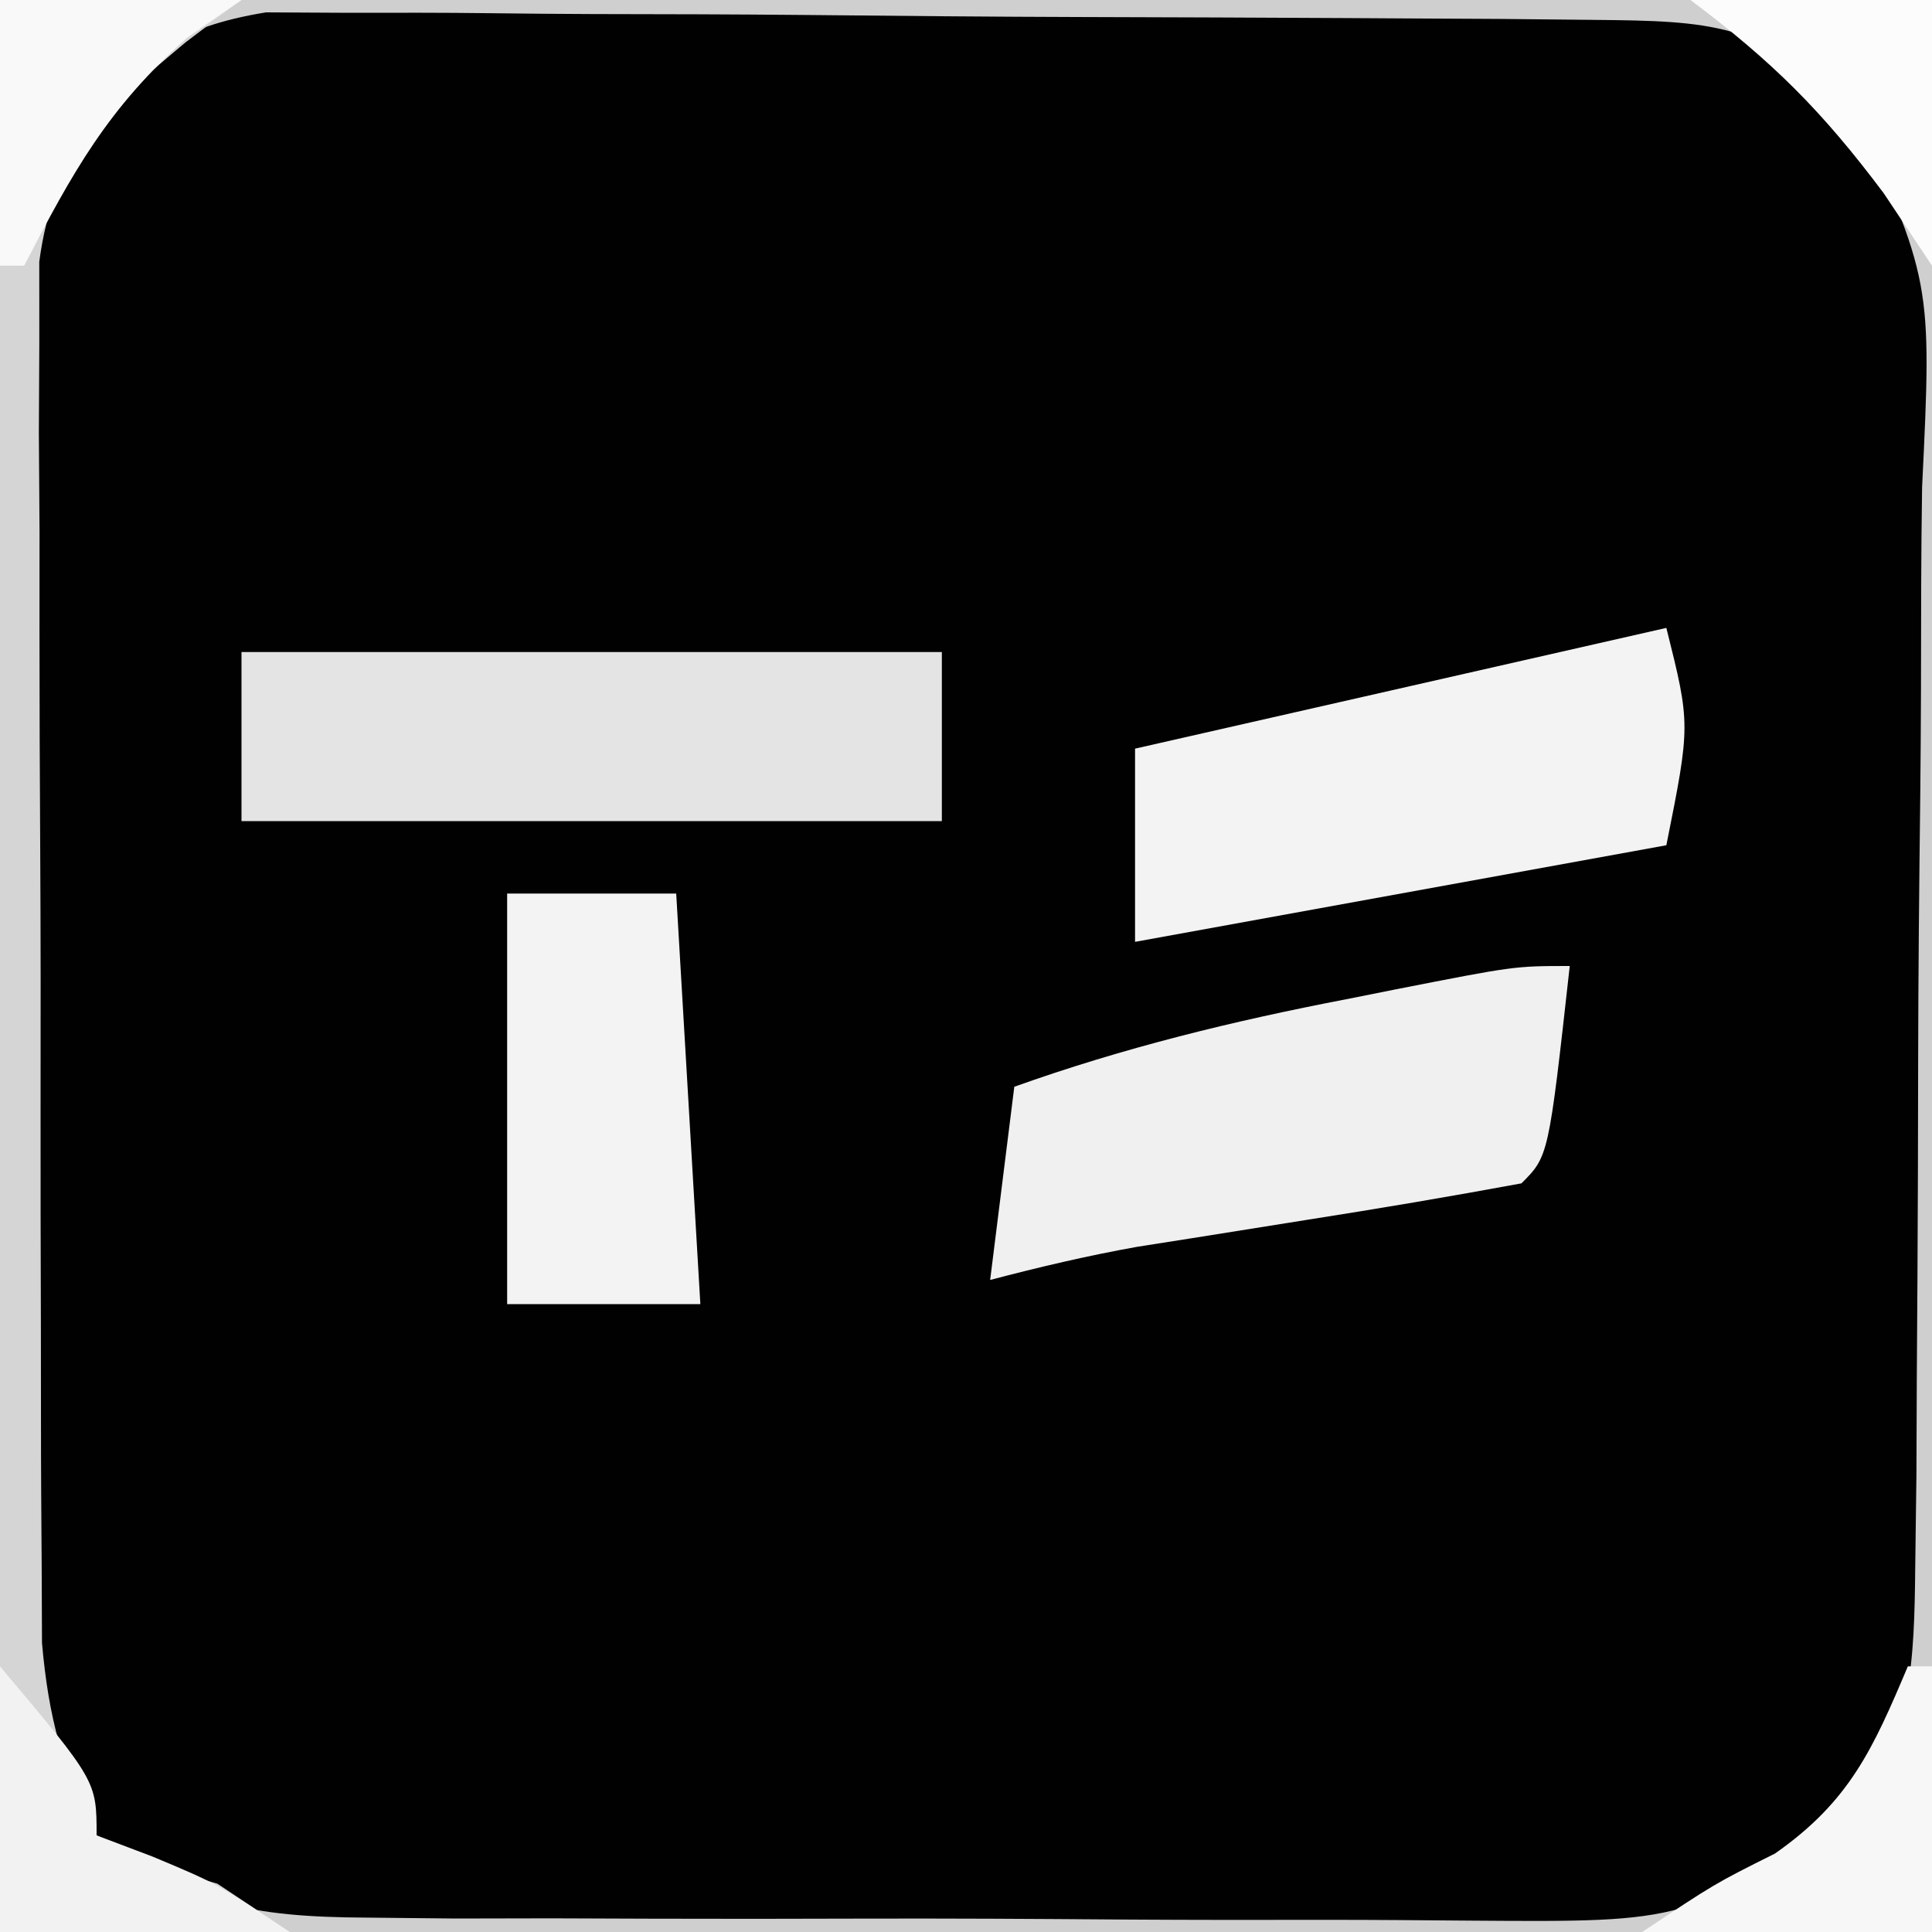
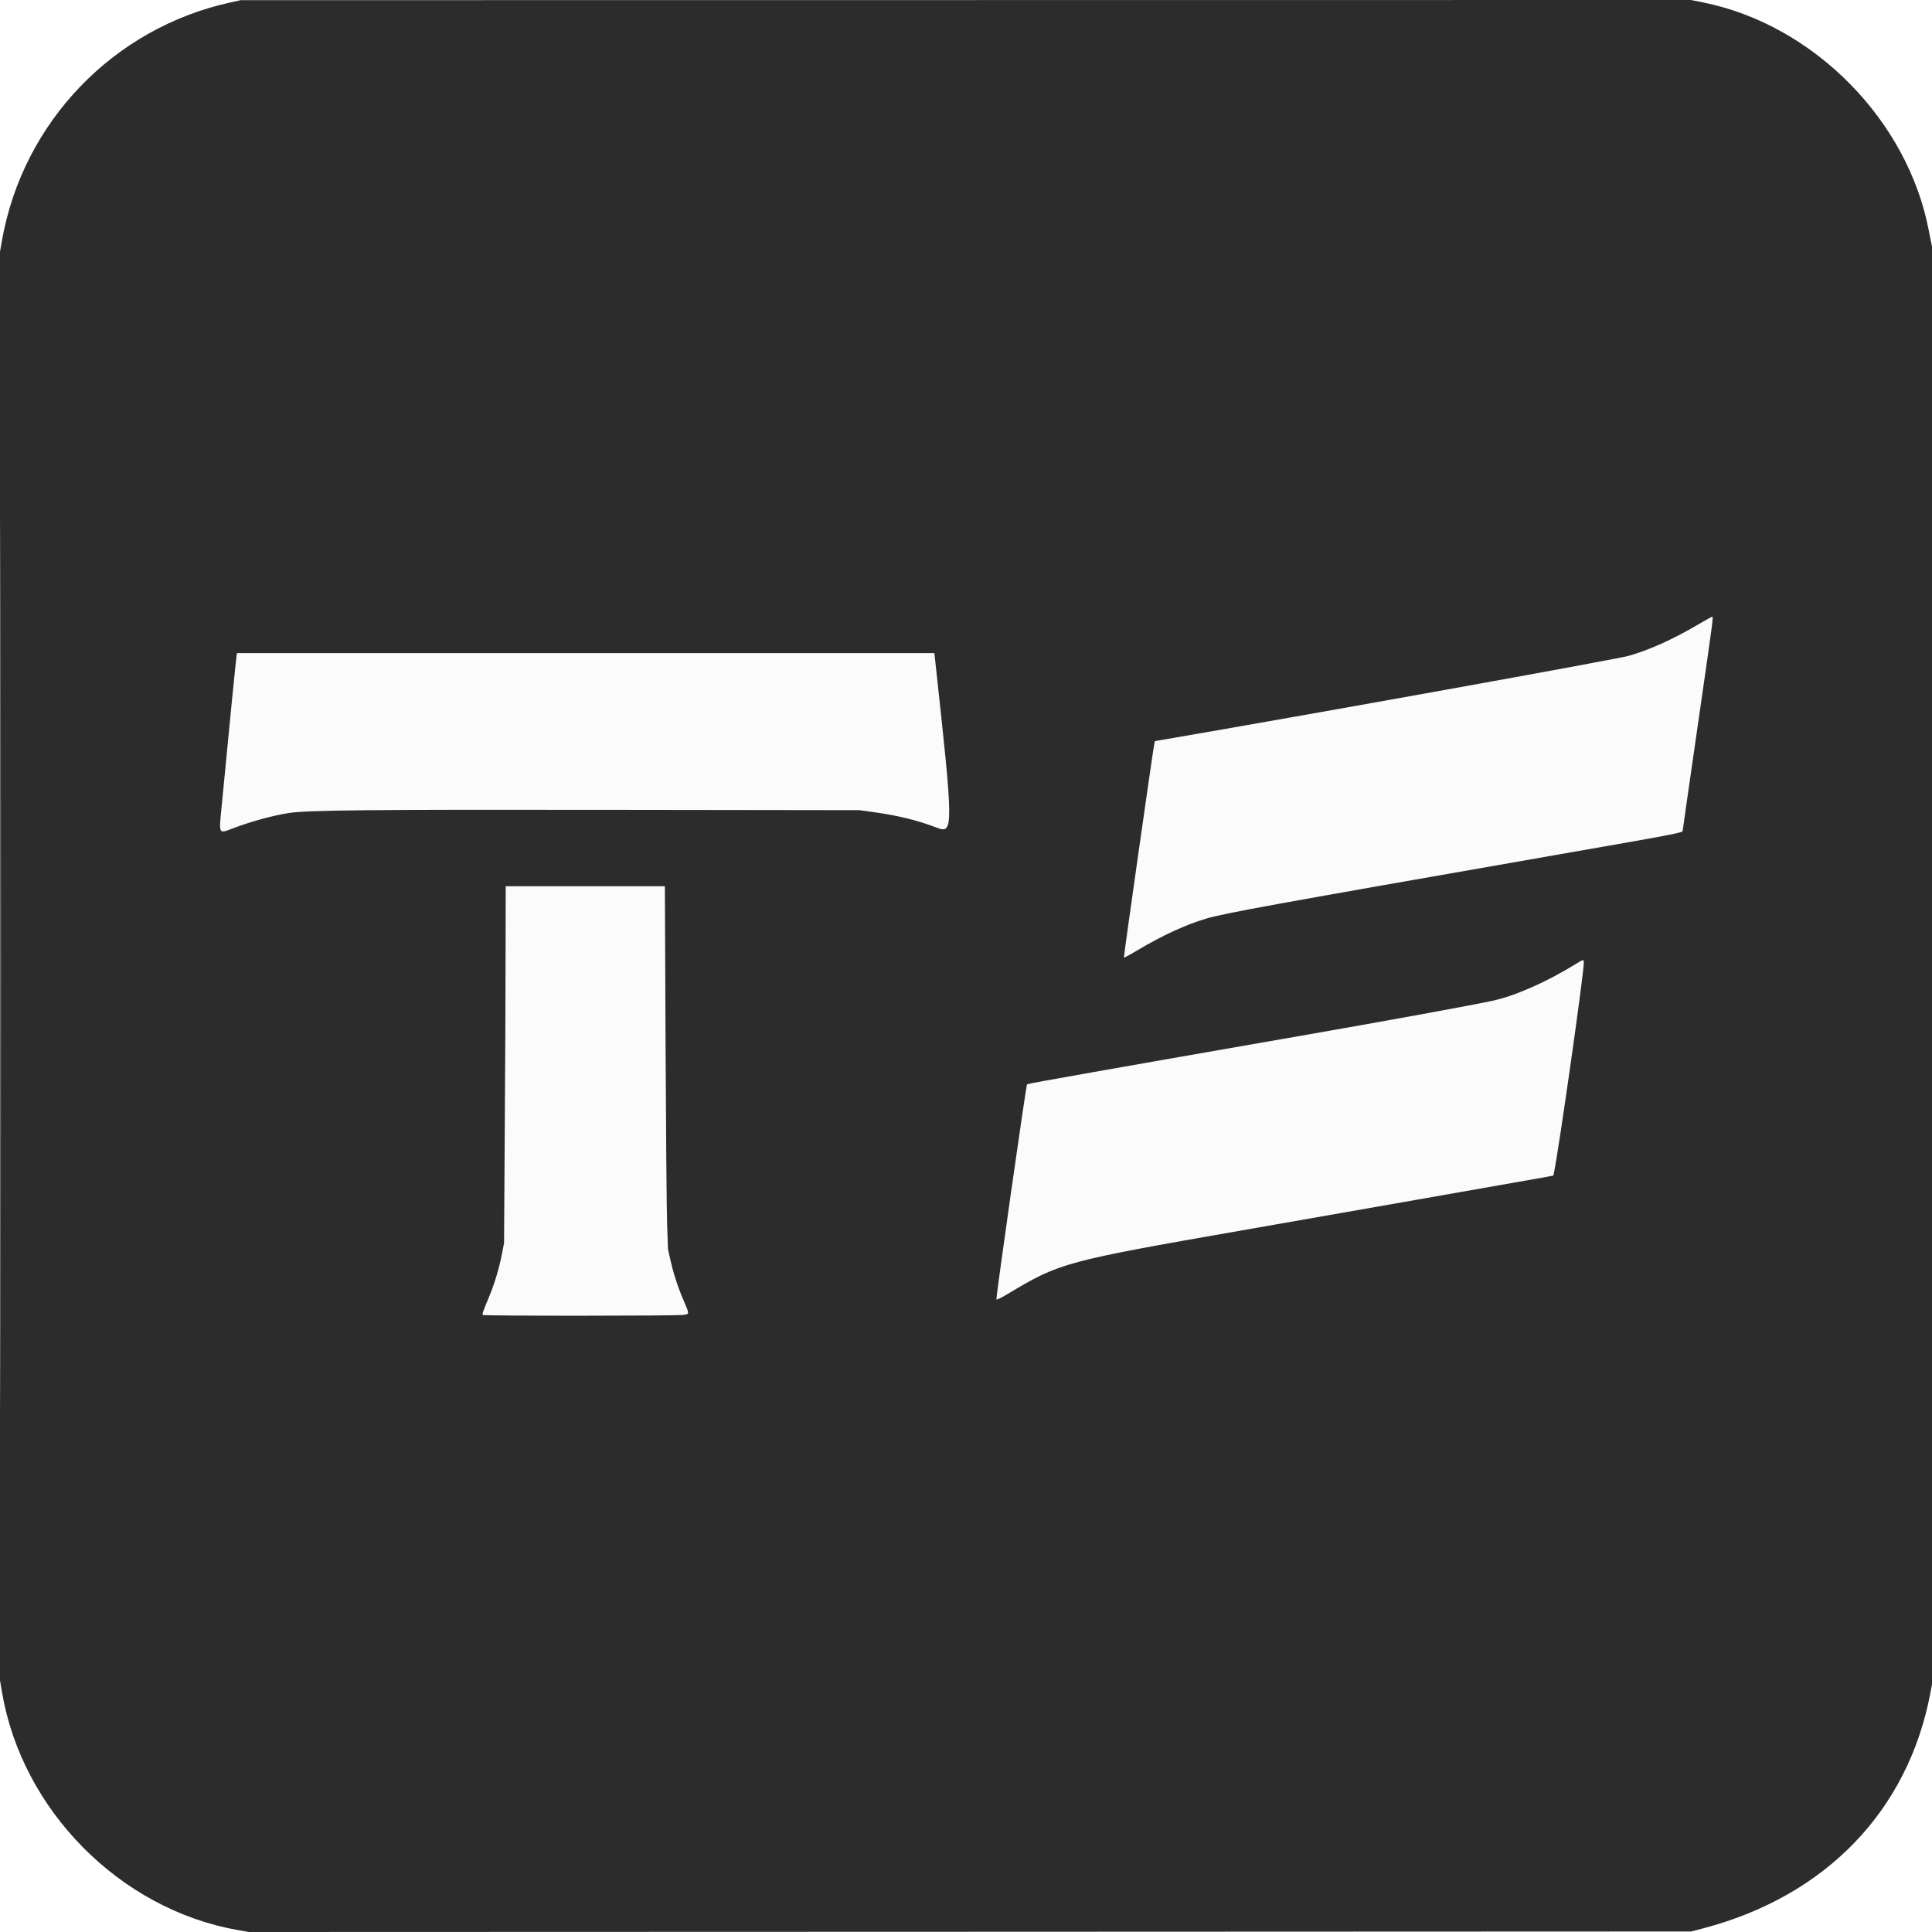
- <svg xmlns="http://www.w3.org/2000/svg" version="1.1" width="80" height="80">
-   <path d="M0 0 C26.4 0 52.8 0 80 0 C80 26.4 80 52.8 80 80 C53.6 80 27.2 80 0 80 C0 53.6 0 27.2 0 0 Z " fill="#010101" transform="translate(0,0)" />
-   <path d="M0 0 C26.4 0 52.8 0 80 0 C80 26.4 80 52.8 80 80 C53.6 80 27.2 80 0 80 C0 53.6 0 27.2 0 0 Z M3 5 C0.668 8.497 0.743 9.909 0.725 14.044 C0.716 15.289 0.706 16.534 0.696 17.817 C0.697 19.177 0.698 20.538 0.699 21.898 C0.695 23.295 0.691 24.691 0.686 26.087 C0.679 29.014 0.679 31.941 0.684 34.868 C0.69 38.613 0.673 42.357 0.65 46.102 C0.635 48.987 0.634 51.871 0.637 54.755 C0.637 56.135 0.632 57.515 0.622 58.896 C0.609 60.829 0.618 62.763 0.628 64.697 C0.627 65.796 0.626 66.895 0.626 68.027 C1.061 71.483 1.862 73.26 4 76 C7.722 78.889 10.508 79.381 15.164 79.404 C16.385 79.417 17.607 79.429 18.865 79.442 C20.833 79.438 20.833 79.438 22.84 79.434 C24.208 79.438 25.577 79.443 26.945 79.449 C29.809 79.458 32.673 79.456 35.537 79.446 C39.197 79.435 42.855 79.455 46.515 79.484 C49.34 79.502 52.165 79.502 54.99 79.496 C56.992 79.496 58.994 79.513 60.996 79.53 C69.859 79.592 69.859 79.592 77 75 C79.158 71.623 79.268 68.822 79.306 64.858 C79.322 63.616 79.338 62.375 79.355 61.095 C79.361 59.743 79.367 58.391 79.371 57.039 C79.38 55.647 79.389 54.254 79.398 52.862 C79.415 49.945 79.423 47.028 79.426 44.111 C79.431 40.383 79.469 36.656 79.514 32.928 C79.544 30.052 79.551 27.177 79.552 24.301 C79.556 22.927 79.569 21.553 79.59 20.179 C80.002 11.65 80.002 11.65 76.59 4.173 C72.775 0.972 70.9 0.866 65.977 0.823 C64.712 0.81 63.447 0.797 62.144 0.784 C60.756 0.776 59.368 0.768 57.98 0.762 C57.282 0.758 56.584 0.754 55.865 0.749 C52.17 0.729 48.475 0.714 44.78 0.705 C40.967 0.694 37.154 0.659 33.341 0.62 C30.406 0.593 27.471 0.585 24.536 0.582 C23.131 0.577 21.725 0.565 20.32 0.547 C18.35 0.522 16.381 0.526 14.411 0.53 C13.291 0.524 12.171 0.518 11.018 0.512 C7.294 1.114 5.683 2.397 3 5 Z " fill="#CFCFCF" transform="translate(0,0)" />
-   <path d="M0 0 C9.57 0 19.14 0 29 0 C29 2.31 29 4.62 29 7 C19.43 7 9.86 7 0 7 C0 4.69 0 2.38 0 0 Z " fill="#E4E4E4" transform="translate(10,27)" />
-   <path d="M0 0 C-0.875 7.875 -0.875 7.875 -2 9 C-4.936 9.542 -7.864 10.039 -10.812 10.5 C-12.444 10.759 -14.076 11.019 -15.707 11.281 C-16.434 11.395 -17.161 11.509 -17.909 11.627 C-19.97 11.995 -21.976 12.468 -24 13 C-23.67 10.36 -23.34 7.72 -23 5 C-18.479 3.385 -13.955 2.281 -9.25 1.375 C-8.578 1.241 -7.907 1.107 -7.215 0.969 C-2.282 0 -2.282 0 0 0 Z " fill="#F0F0F0" transform="translate(65,40)" />
-   <path d="M0 0 C1 4 1 4 0 9 C-7.26 10.32 -14.52 11.64 -22 13 C-22 10.36 -22 7.72 -22 5 C-14.74 3.35 -7.48 1.7 0 0 Z " fill="#F3F3F3" transform="translate(69,26)" />
-   <path d="M0 0 C3.3 0 6.6 0 10 0 C8.855 0.866 8.855 0.866 7.688 1.75 C4.308 4.58 2.216 6.358 1.626 10.839 C1.626 11.934 1.627 13.03 1.628 14.158 C1.621 15.403 1.615 16.648 1.609 17.93 C1.617 19.286 1.627 20.641 1.637 21.996 C1.637 23.391 1.637 24.786 1.635 26.18 C1.635 29.102 1.646 32.022 1.664 34.944 C1.686 38.681 1.687 42.417 1.68 46.154 C1.677 49.034 1.684 51.914 1.693 54.794 C1.697 56.171 1.698 57.549 1.697 58.926 C1.696 60.855 1.711 62.784 1.725 64.713 C1.73 65.809 1.735 66.905 1.739 68.034 C2.009 71.101 2.581 73.274 4 76 C6.41 77.247 6.41 77.247 9 78 C9.99 78.66 10.98 79.32 12 80 C8.04 80 4.08 80 0 80 C0 53.6 0 27.2 0 0 Z " fill="#D5D5D5" transform="translate(0,0)" />
-   <path d="M0 0 C2.31 0 4.62 0 7 0 C7.33 5.61 7.66 11.22 8 17 C5.36 17 2.72 17 0 17 C0 11.39 0 5.78 0 0 Z " fill="#F3F3F3" transform="translate(21,37)" />
-   <path d="M0 0 C4 4.75 4 4.75 4 7 C4.763 7.289 5.526 7.577 6.312 7.875 C9 9 9 9 12 11 C8.04 11 4.08 11 0 11 C0 7.37 0 3.74 0 0 Z " fill="#F2F2F2" transform="translate(0,69)" />
-   <path d="M0 0 C0.33 0 0.66 0 1 0 C1 3.63 1 7.26 1 11 C-2.96 11 -6.92 11 -11 11 C-8 9 -8 9 -5.5 7.75 C-2.412 5.588 -1.448 3.429 0 0 Z " fill="#F7F7F7" transform="translate(79,69)" />
-   <path d="M0 0 C3.3 0 6.6 0 10 0 C9.258 0.516 8.515 1.031 7.75 1.562 C4.464 4.475 3.012 7.124 1 11 C0.67 11 0.34 11 0 11 C0 7.37 0 3.74 0 0 Z " fill="#F9F9F9" transform="translate(0,0)" />
-   <path d="M0 0 C3.3 0 6.6 0 10 0 C10 3.63 10 7.26 10 11 C9.34 10.01 8.68 9.02 8 8 C5.469 4.626 3.443 2.582 0 0 Z " fill="#FCFCFC" transform="translate(70,0)" />
+ <svg xmlns="http://www.w3.org/2000/svg" width="100px" height="100px" viewBox="0 0 100 100" version="1.1">
+   <g id="surface1">
+     <path style=" stroke:none;fill-rule:evenodd;fill:rgb(98.431%,98.431%,98.431%);fill-opacity:1;" d="M 87.902 32.32 C 86.613 33.082 85.418 33.621 84.324 33.941 C 83.703 34.121 67.941 36.961 59.941 38.332 L 59.777 38.363 L 59.746 38.5 C 59.672 38.859 58.152 49.547 58.172 49.566 C 58.184 49.582 58.512 49.402 58.898 49.172 C 60.172 48.414 61.367 47.863 62.43 47.547 C 63.387 47.266 65.766 46.832 80.523 44.254 C 86.773 43.164 87.094 43.102 87.094 43.004 C 87.094 42.973 87.449 40.512 87.879 37.527 C 88.691 31.91 88.688 31.922 88.621 31.922 C 88.598 31.922 88.277 32.102 87.902 32.32 M 12.254 33.867 C 12.234 33.93 11.871 37.566 11.5 41.457 C 11.324 43.32 11.242 43.172 12.223 42.812 C 13.125 42.484 14.141 42.211 14.918 42.086 C 15.891 41.93 19.199 41.898 32.066 41.918 L 44.488 41.934 L 45.113 42.02 C 46.492 42.211 47.449 42.445 48.523 42.852 C 49.352 43.168 49.348 42.812 48.422 34.344 L 48.363 33.805 L 12.273 33.805 L 12.254 33.867 M 26.168 49.438 C 26.168 51.398 26.148 55.555 26.125 58.672 L 26.09 64.34 L 25.977 64.918 C 25.832 65.656 25.609 66.402 25.34 67.059 C 24.996 67.887 24.949 68.02 24.992 68.062 C 25.047 68.117 35.055 68.113 35.383 68.059 C 35.684 68.012 35.684 68.016 35.426 67.414 C 35.113 66.695 34.871 65.969 34.715 65.277 L 34.574 64.656 L 34.531 63.375 C 34.504 62.672 34.469 58.445 34.449 53.984 L 34.414 45.871 L 26.176 45.871 L 26.168 49.438 M 81.559 49.898 C 80.02 50.844 78.445 51.539 77.246 51.801 C 76.23 52.023 71.719 52.848 67.371 53.605 C 57.59 55.309 53.195 56.086 53.16 56.121 C 53.109 56.172 51.535 67.219 51.574 67.262 C 51.594 67.285 51.867 67.152 52.176 66.965 C 54.855 65.355 55.137 65.281 64.262 63.688 C 68.605 62.93 79.008 61.102 79.793 60.961 L 80.402 60.848 L 80.43 60.715 C 80.695 59.441 81.973 50.43 81.977 49.832 C 81.977 49.648 81.965 49.648 81.559 49.898 " />
+     <path style=" stroke:none;fill-rule:evenodd;fill:rgb(17.255%,17.255%,17.255%);fill-opacity:1;" d="M 11.914 0.129 C 5.859 1.461 1.195 6.32 0.105 12.43 L 0 13.027 L 0 86.98 L 0.105 87.598 C 1.145 93.699 6.203 98.809 12.277 99.895 L 12.879 100 L 50.211 99.988 L 87.539 99.973 L 88.18 99.805 C 94.512 98.133 98.766 93.719 99.918 87.621 L 100.051 86.914 L 100.051 49.93 C 100.051 26.289 100.035 12.875 100 12.754 C 99.973 12.648 99.902 12.297 99.84 11.965 C 98.762 6.234 93.883 1.285 88.168 0.129 L 87.527 0 L 49.992 0.004 L 12.461 0.008 L 11.914 0.129 M 0.027 50 C 0.027 70.418 0.031 78.77 0.039 68.562 C 0.047 58.352 0.047 41.648 0.039 31.438 C 0.031 21.23 0.027 29.582 0.027 50 M 87.902 32.32 C 86.613 33.082 85.418 33.621 84.324 33.941 C 83.703 34.121 67.941 36.961 59.941 38.332 L 59.777 38.363 L 59.746 38.5 C 59.672 38.859 58.152 49.547 58.172 49.566 C 58.184 49.582 58.512 49.402 58.898 49.172 C 60.172 48.414 61.367 47.863 62.43 47.547 C 63.387 47.266 65.766 46.832 80.523 44.254 C 86.773 43.164 87.094 43.102 87.094 43.004 C 87.094 42.973 87.449 40.512 87.879 37.527 C 88.691 31.91 88.688 31.922 88.621 31.922 C 88.598 31.922 88.277 32.102 87.902 32.32 M 12.254 33.867 C 12.234 33.93 11.871 37.566 11.5 41.457 C 11.324 43.32 11.242 43.172 12.223 42.812 C 13.125 42.484 14.141 42.211 14.918 42.086 C 15.891 41.93 19.199 41.898 32.066 41.918 L 44.488 41.934 L 45.113 42.02 C 46.492 42.211 47.449 42.445 48.523 42.852 C 49.352 43.168 49.348 42.812 48.422 34.344 L 48.363 33.805 L 12.273 33.805 L 12.254 33.867 M 26.168 49.438 C 26.168 51.398 26.148 55.555 26.125 58.672 L 26.09 64.34 L 25.977 64.918 C 25.832 65.656 25.609 66.402 25.34 67.059 C 24.996 67.887 24.949 68.02 24.992 68.062 C 25.047 68.117 35.055 68.113 35.383 68.059 C 35.684 68.012 35.684 68.016 35.426 67.414 C 35.113 66.695 34.871 65.969 34.715 65.277 L 34.574 64.656 L 34.531 63.375 C 34.504 62.672 34.469 58.445 34.449 53.984 L 34.414 45.871 L 26.176 45.871 L 26.168 49.438 M 81.559 49.898 C 80.02 50.844 78.445 51.539 77.246 51.801 C 76.23 52.023 71.719 52.848 67.371 53.605 C 57.59 55.309 53.195 56.086 53.16 56.121 C 53.109 56.172 51.535 67.219 51.574 67.262 C 51.594 67.285 51.867 67.152 52.176 66.965 C 54.855 65.355 55.137 65.281 64.262 63.688 C 68.605 62.93 79.008 61.102 79.793 60.961 L 80.402 60.848 L 80.43 60.715 C 80.695 59.441 81.973 50.43 81.977 49.832 C 81.977 49.648 81.965 49.648 81.559 49.898 " />
+   </g>
</svg>
